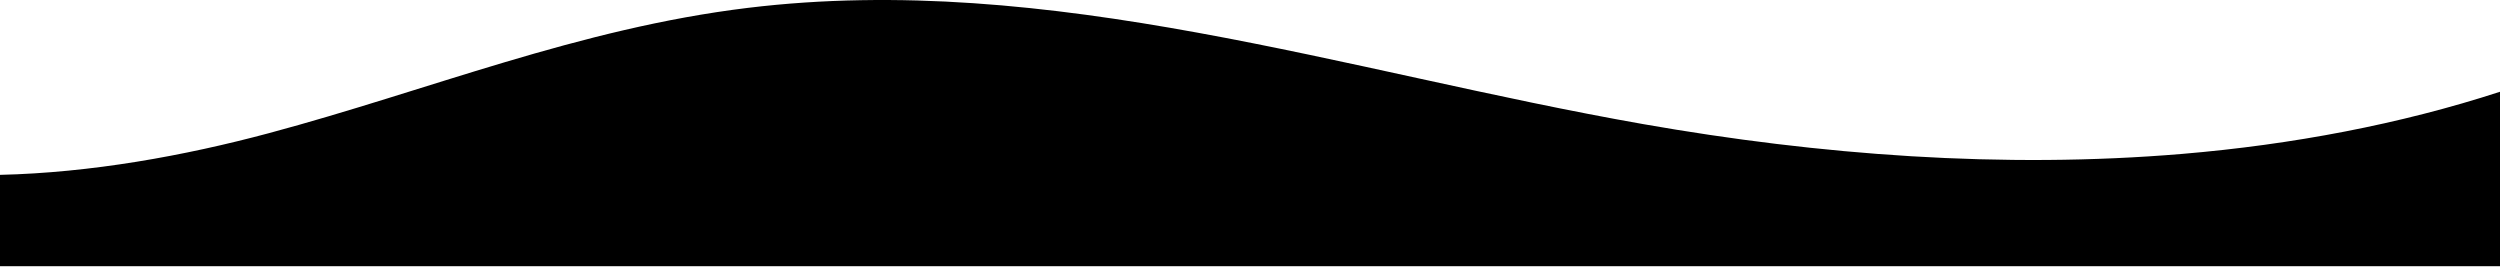
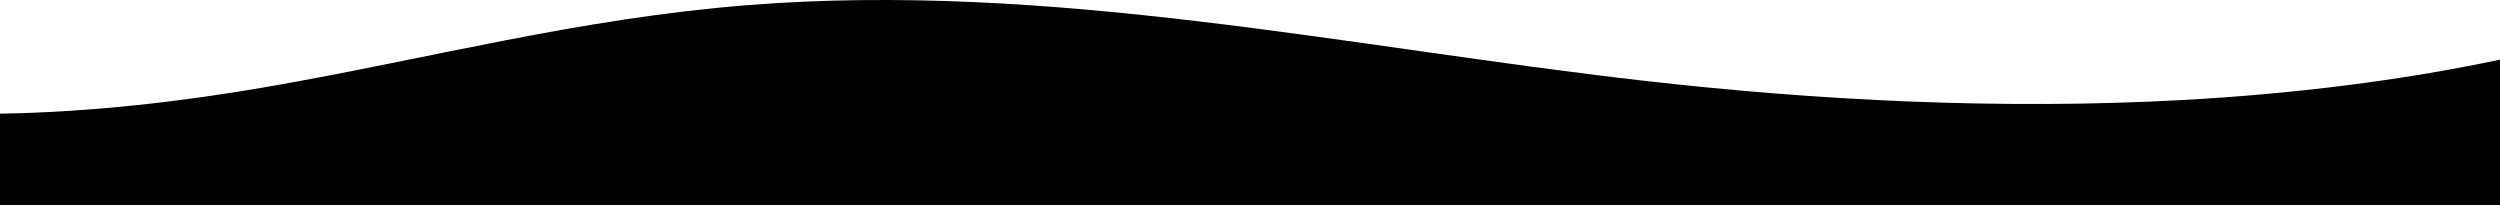
- <svg xmlns="http://www.w3.org/2000/svg" viewBox="0 0 1972 210" fill="none" aria-hidden="true">
-   <path d="M1721.43 121.39C1579.51 133.318 1434.77 122.237 1296.37 97.939C1061.96 56.786 828.358 -22.759 589.959 6.207C456.661 22.402 337.977 71.328 212.111 105.042C145.221 122.96 71.76 136.251 0 137.923V210H1972V72.377C1893.57 97.947 1808.01 114.112 1721.43 121.39Z" fill="currentColor" />
+ <svg xmlns="http://www.w3.org/2000/svg" viewBox="0 0 1972 161.73" fill="none" aria-hidden="true">
+   <path d="M1721.43 78.904C1579.51 86.657 1434.77 79.454 1296.37 63.66C1061.96 36.911 828.358 -14.793 589.959 4.034C456.661 14.561 337.977 46.363 212.111 68.277C145.221 79.924 71.76 88.563 0 89.65V161.73H1972V47.045C1893.57 63.666 1808.01 74.173 1721.43 78.904Z" fill="currentColor" />
</svg>
